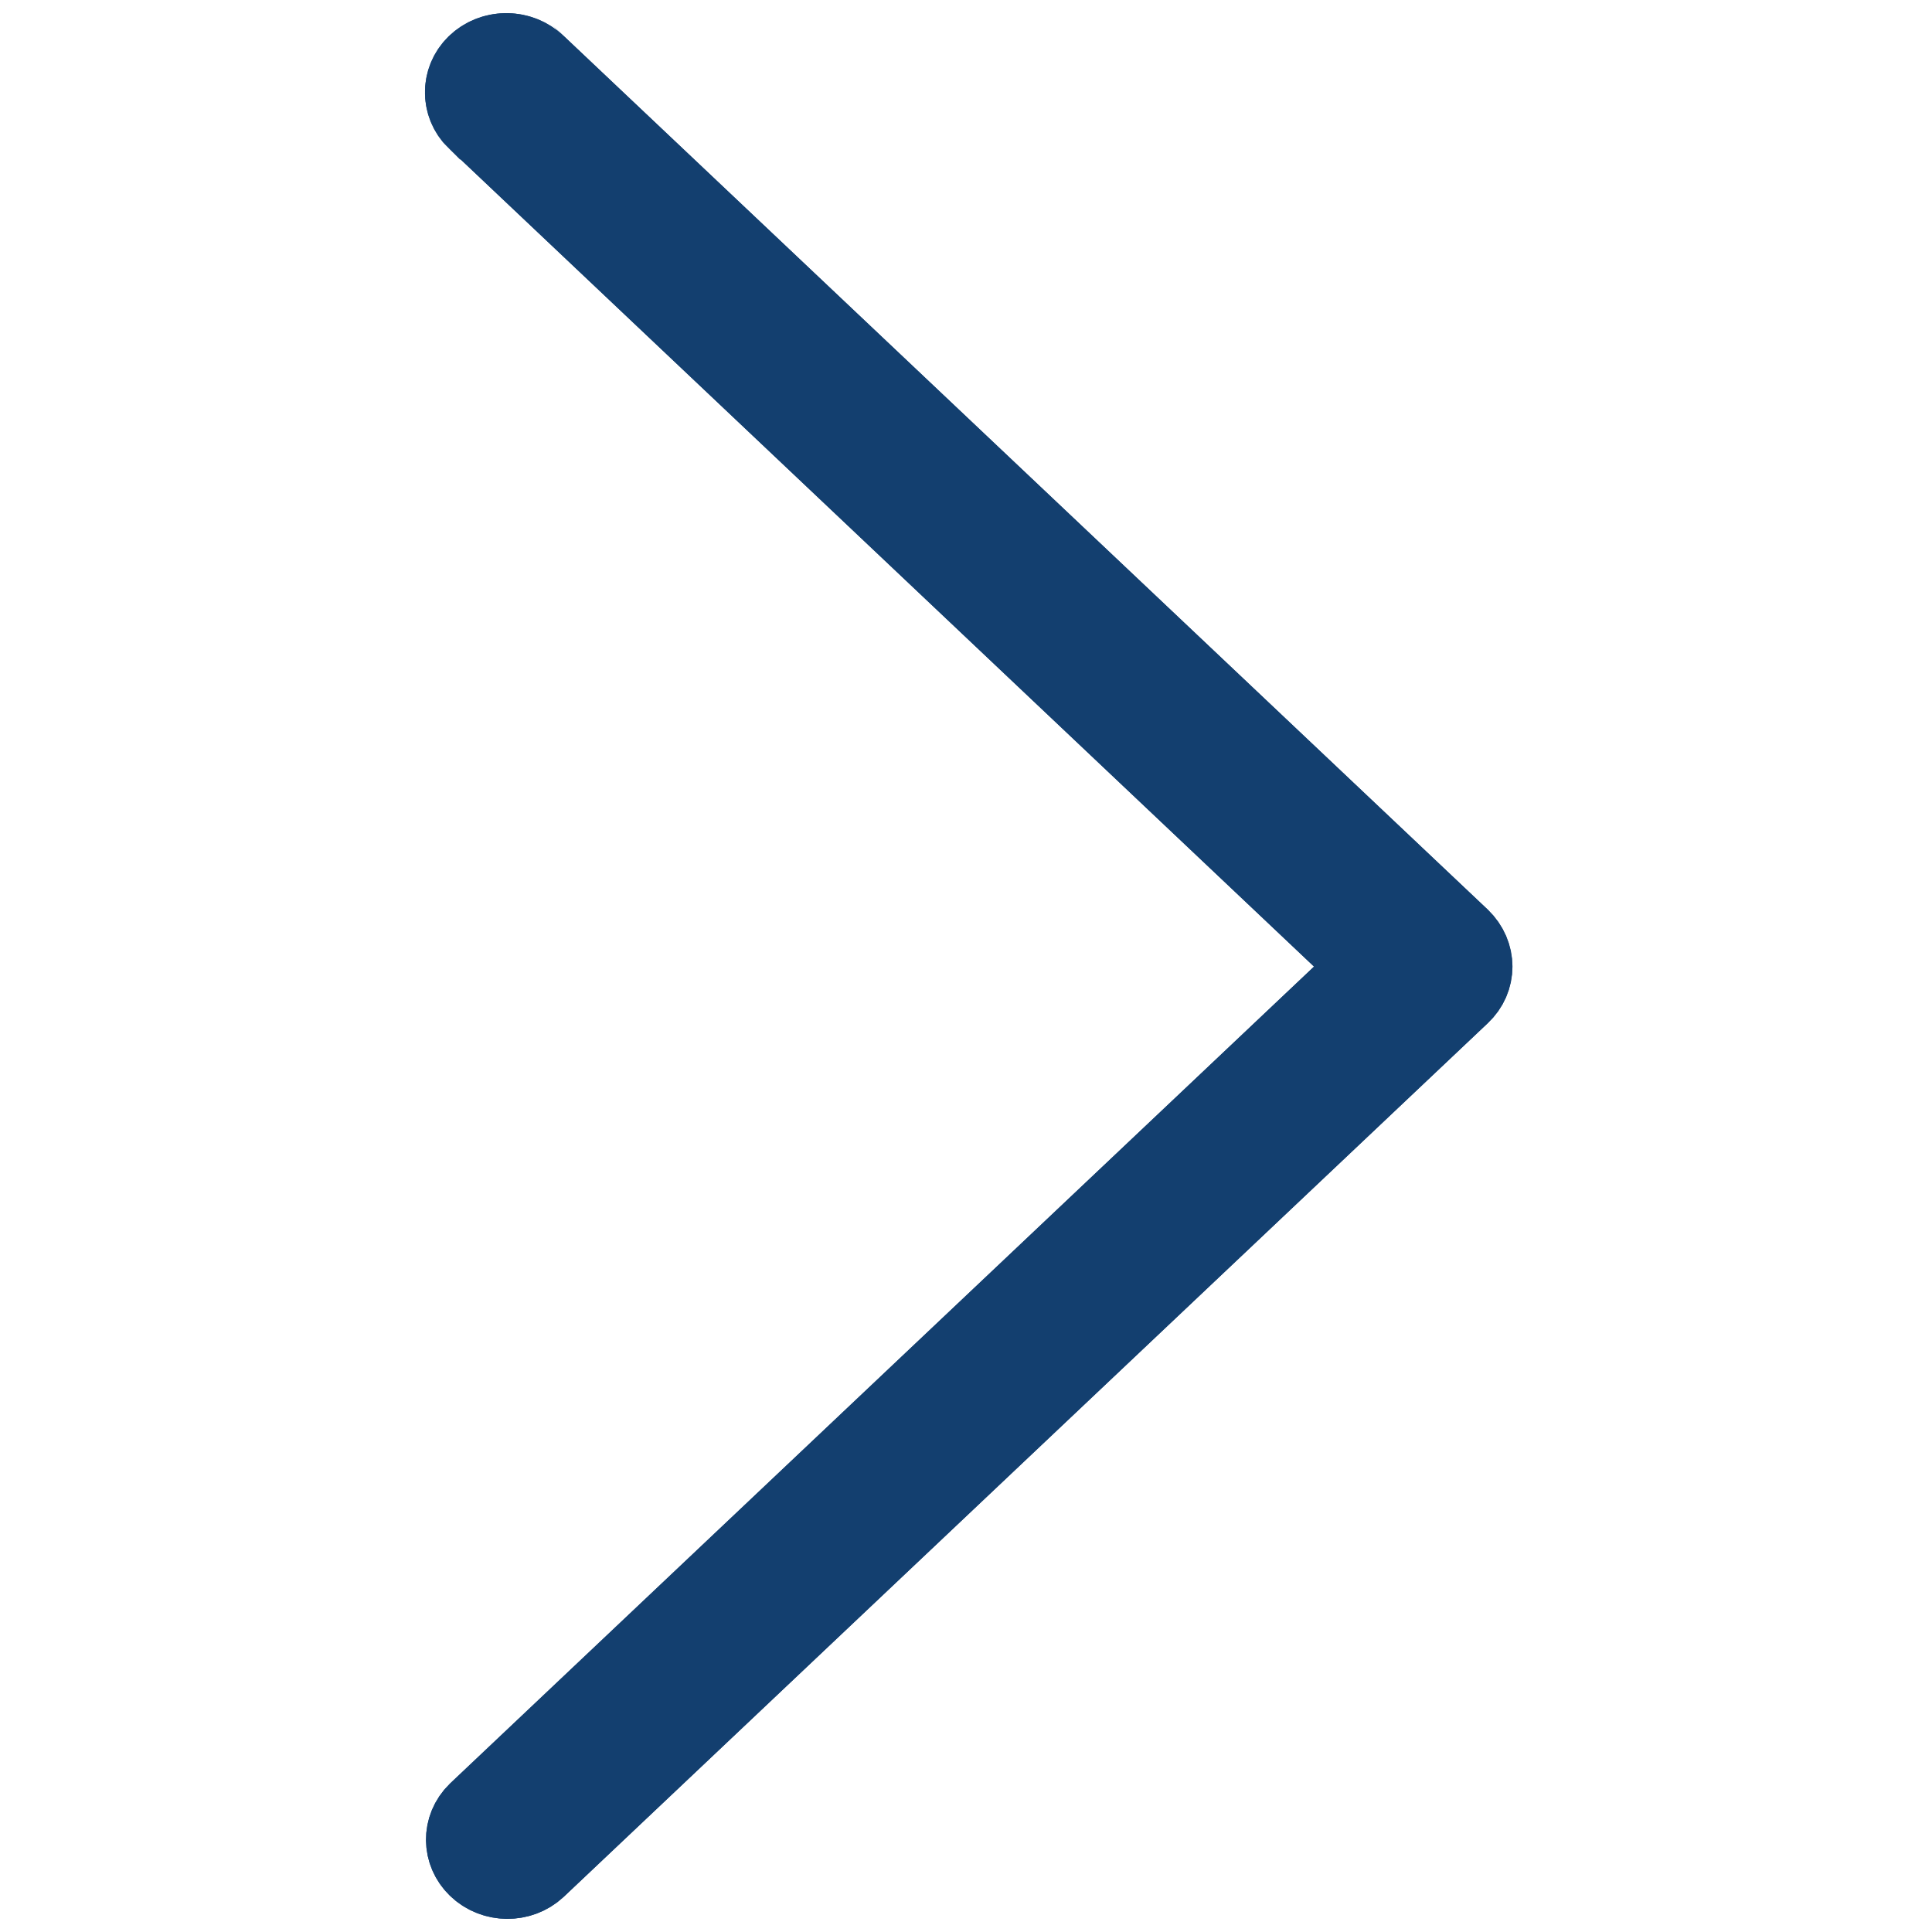
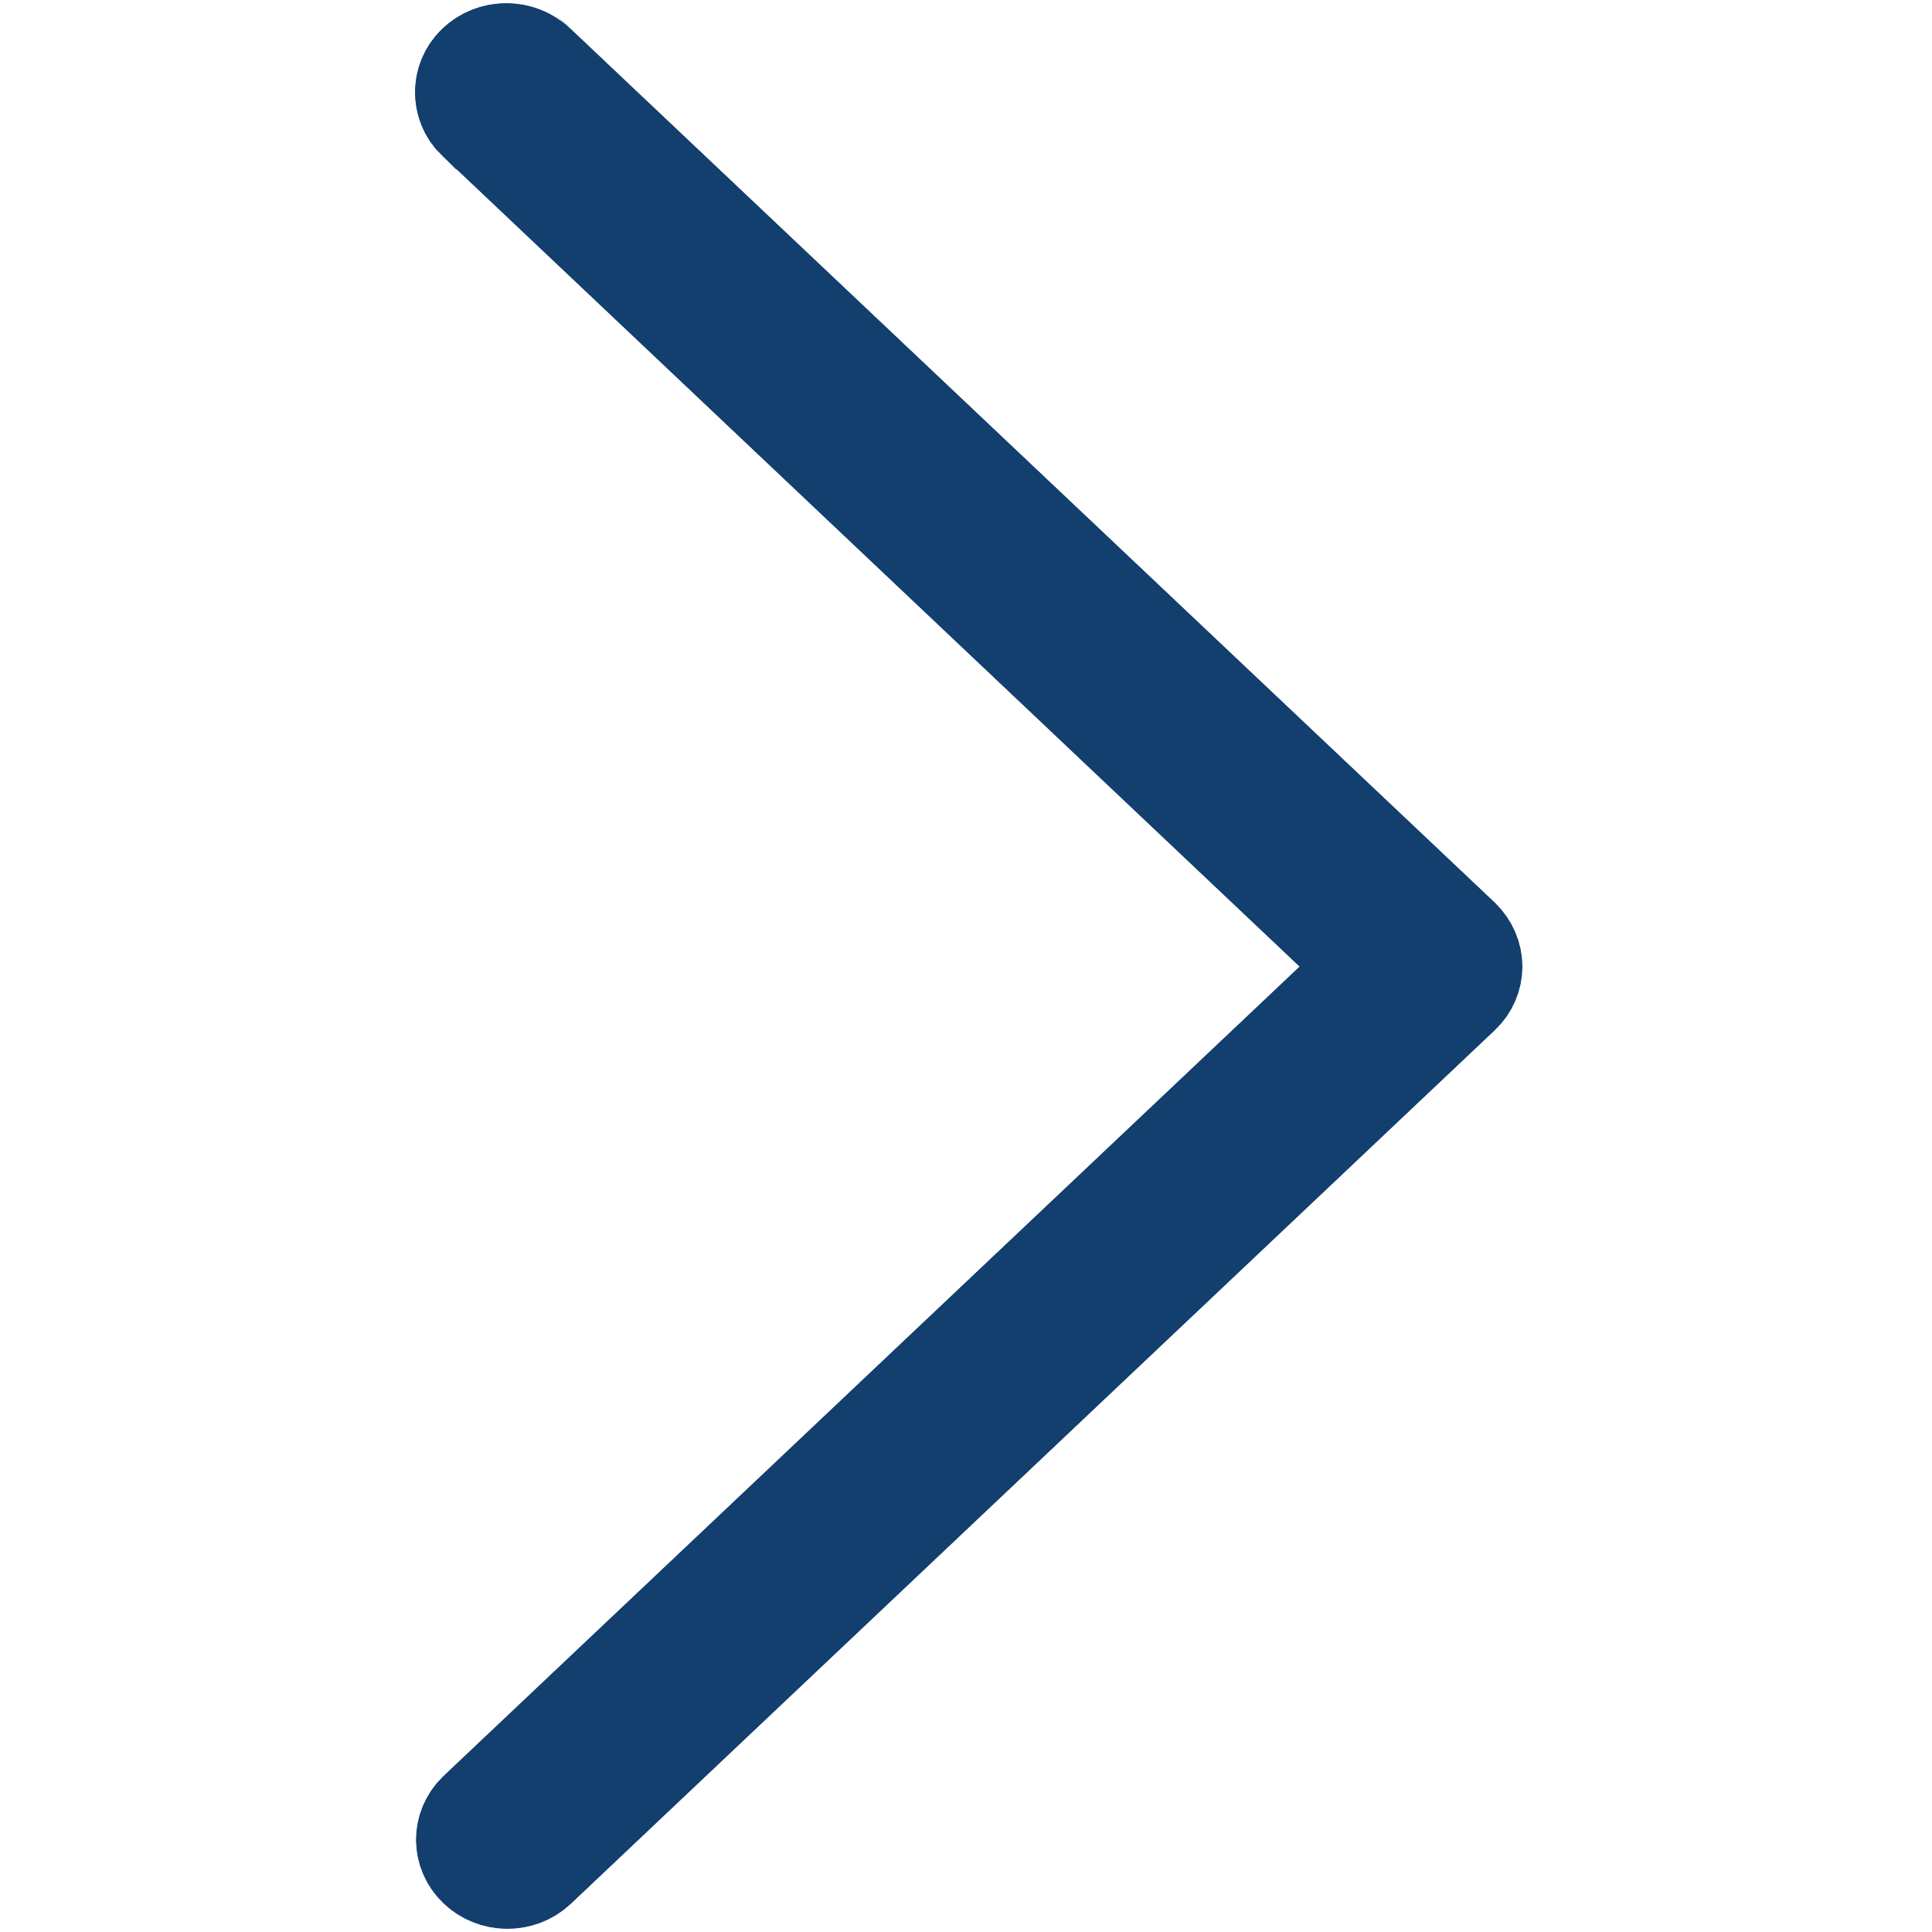
<svg xmlns="http://www.w3.org/2000/svg" version="1.1" id="Capa_1" x="0px" y="0px" viewBox="0 0 490.7 490.7" style="enable-background:new 0 0 490.7 490.7;" xml:space="preserve">
  <style type="text/css">
- 	.st0{fill:#133F6F;stroke:#133F6F;stroke-width:20;stroke-miterlimit:10;}
+ 	.st0{fill:#133F6F;stroke:#133F6F;stroke-width:25;stroke-miterlimit:10;}
</style>
-   <path class="st0" d="M121.2,30.7l227.1,214.8L121.2,460.2c-4.1,4-4,10.4,0.3,14.3c4.1,3.8,10.7,3.8,14.8,0l234.7-221.9  c4.2-3.9,4.2-10.3,0-14.3L136.3,16.4c-4.1-4-10.8-4.1-15.1-0.2c-4.2,3.9-4.4,10.3-0.3,14.3C121,30.5,121.1,30.6,121.2,30.7  L121.2,30.7z" />
-   <path class="st0" d="M374.1,245.5c0,2.7-1.1,5.2-3.1,7.1L136.3,474.5c-4.2,3.9-11,3.8-15.1-0.2c-4-3.9-4-10.1,0-14l227.1-214.8  L121.2,30.7c-4.2-3.9-4.4-10.3-0.3-14.3c4.1-4,10.8-4.1,15.1-0.2c0.1,0.1,0.2,0.2,0.3,0.2l234.7,221.9  C372.9,240.2,374.1,242.8,374.1,245.5z" />
+   <path class="st0" d="M121.2,30.7l227.1,214.8L121.2,460.2c-4.1,4-4,10.4,0.3,14.3c4.1,3.8,10.7,3.8,14.8,0L371,252.6  c4.2-3.9,4.2-10.3,0-14.3L136.3,16.4c-4.1-4-10.8-4.1-15.1-0.2c-4.2,3.9-4.4,10.3-0.3,14.3C121,30.5,121.1,30.6,121.2,30.7  L121.2,30.7z" />
+   <path class="st0" d="M374.1,245.5c0,2.7-1.1,5.2-3.1,7.1L136.3,474.5c-4.2,3.9-11,3.8-15.1-0.2c-4-3.9-4-10.1,0-14l227.1-214.8  L121.2,30.7c-4.2-3.9-4.4-10.3-0.3-14.3s10.8-4.1,15.1-0.2c0.1,0.1,0.2,0.2,0.3,0.2L371,238.3C372.9,240.2,374.1,242.8,374.1,245.5z  " />
</svg>
